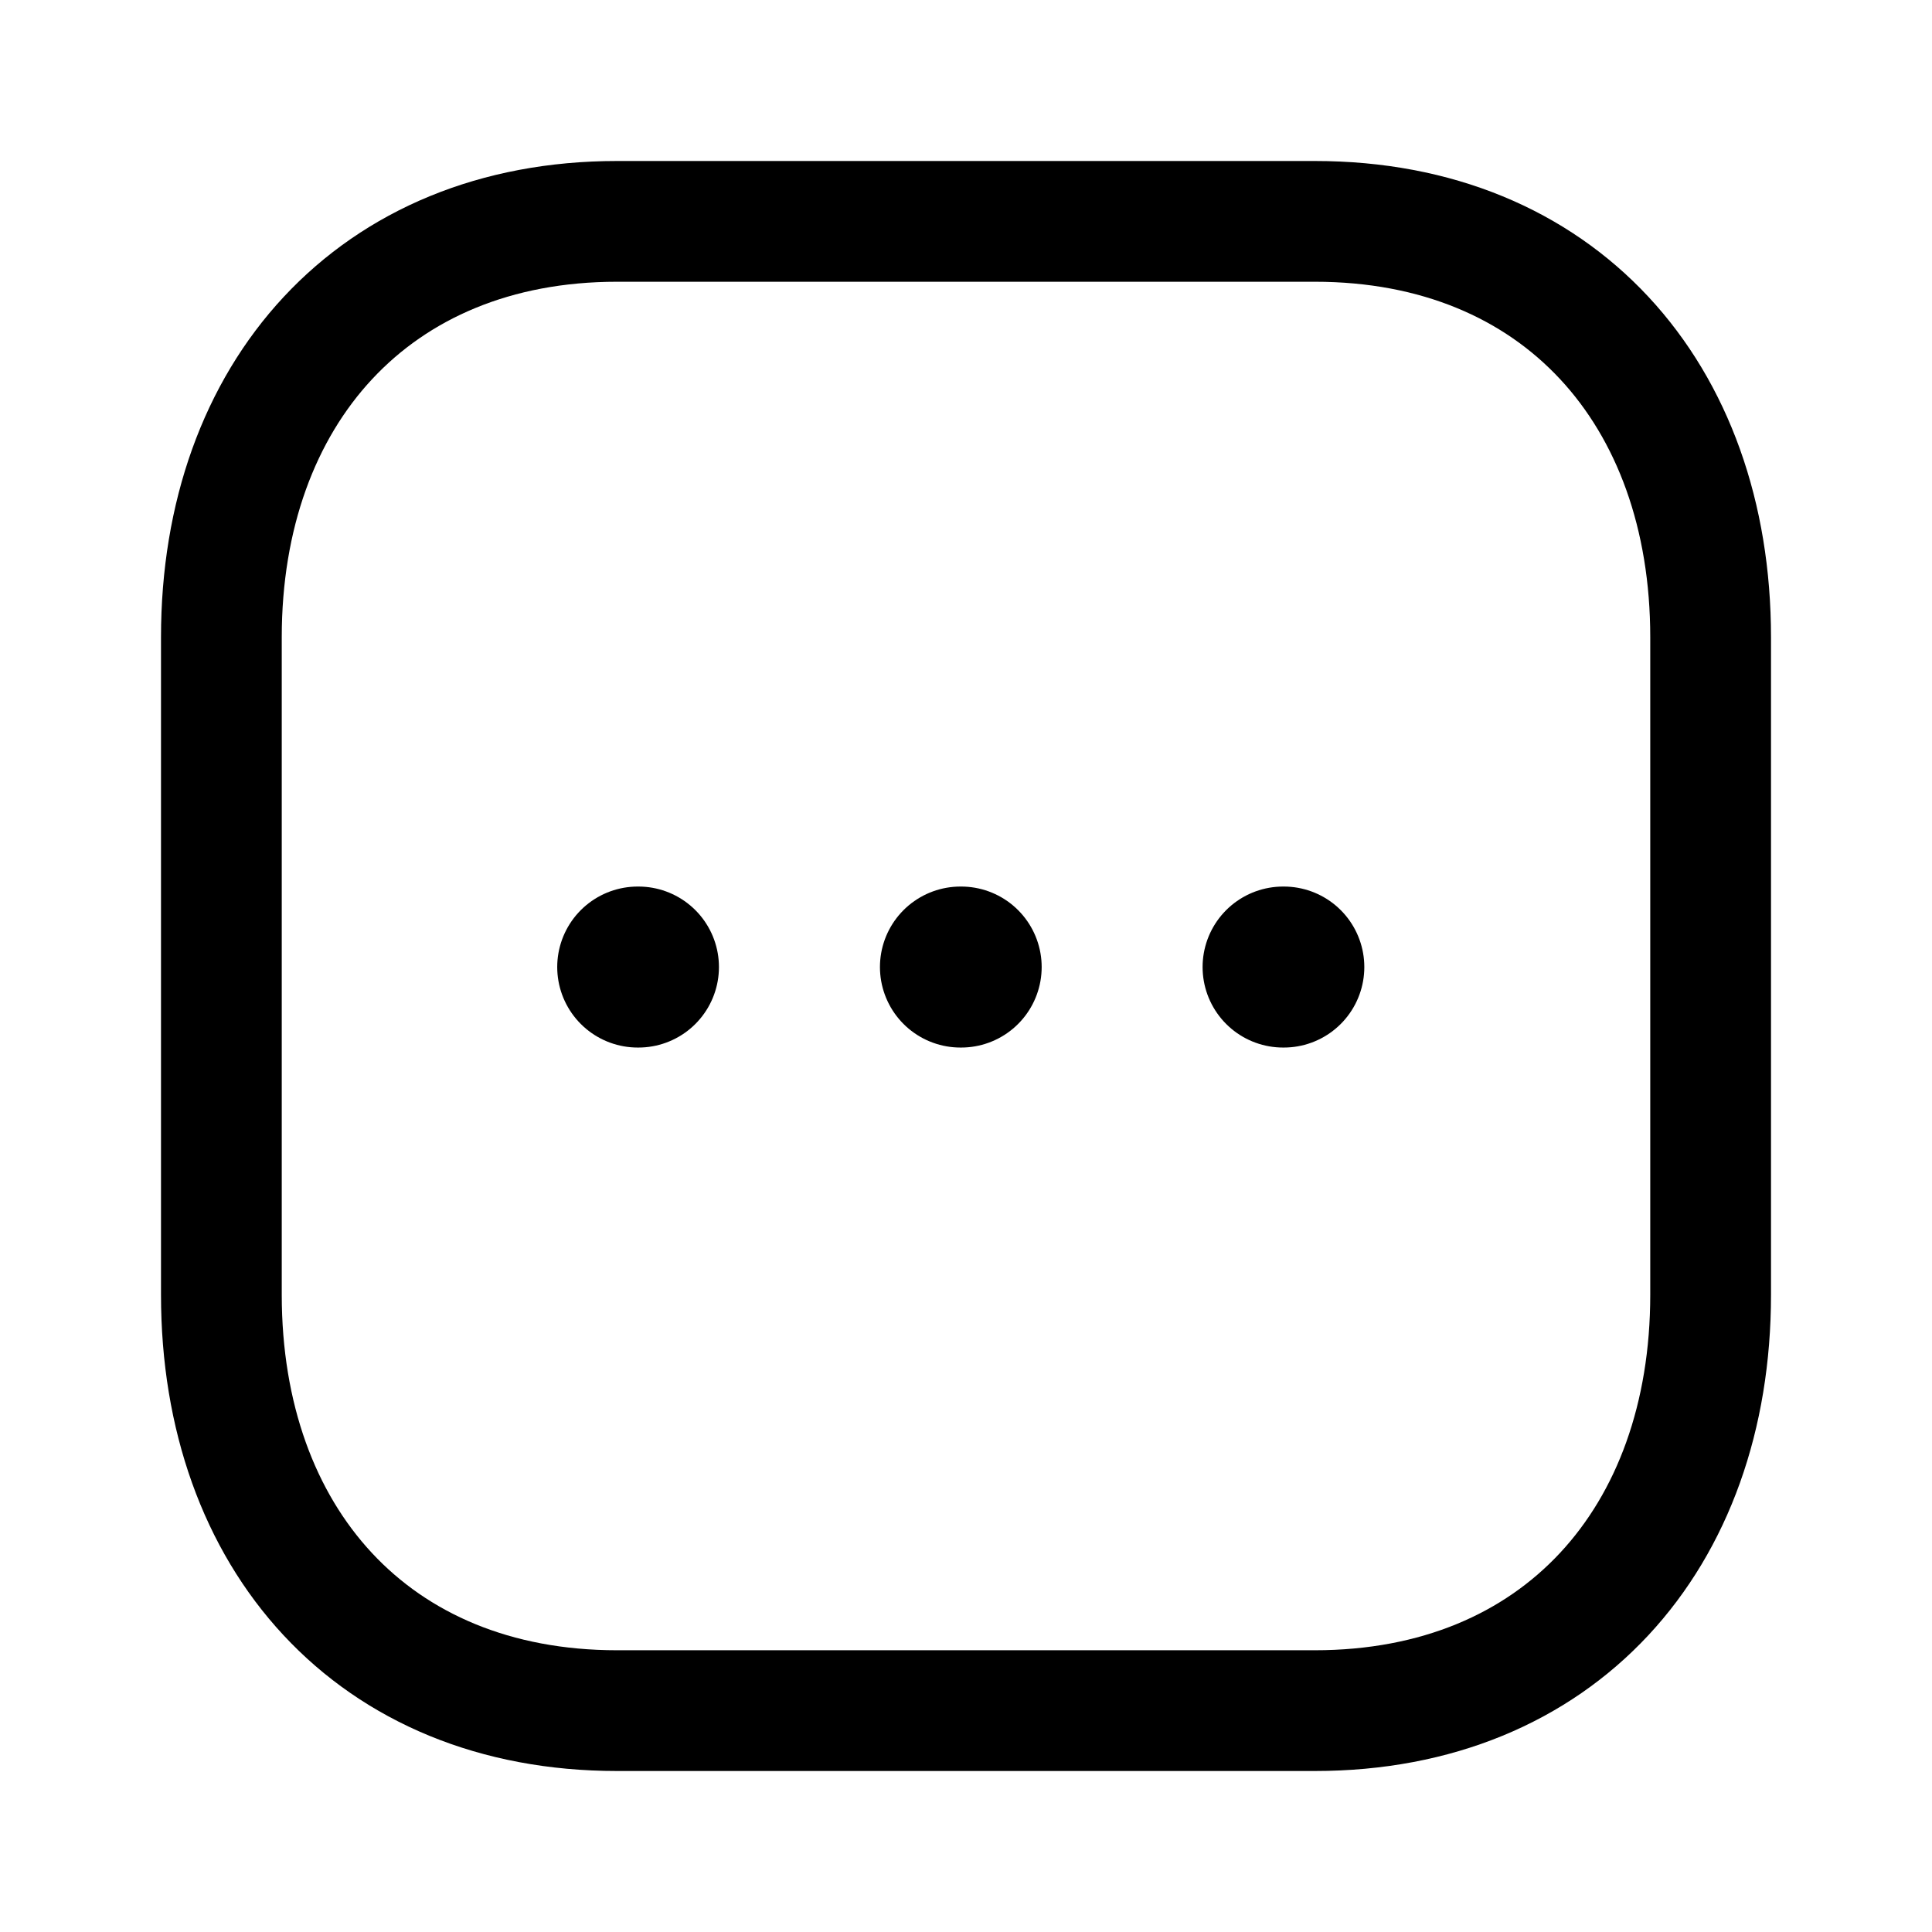
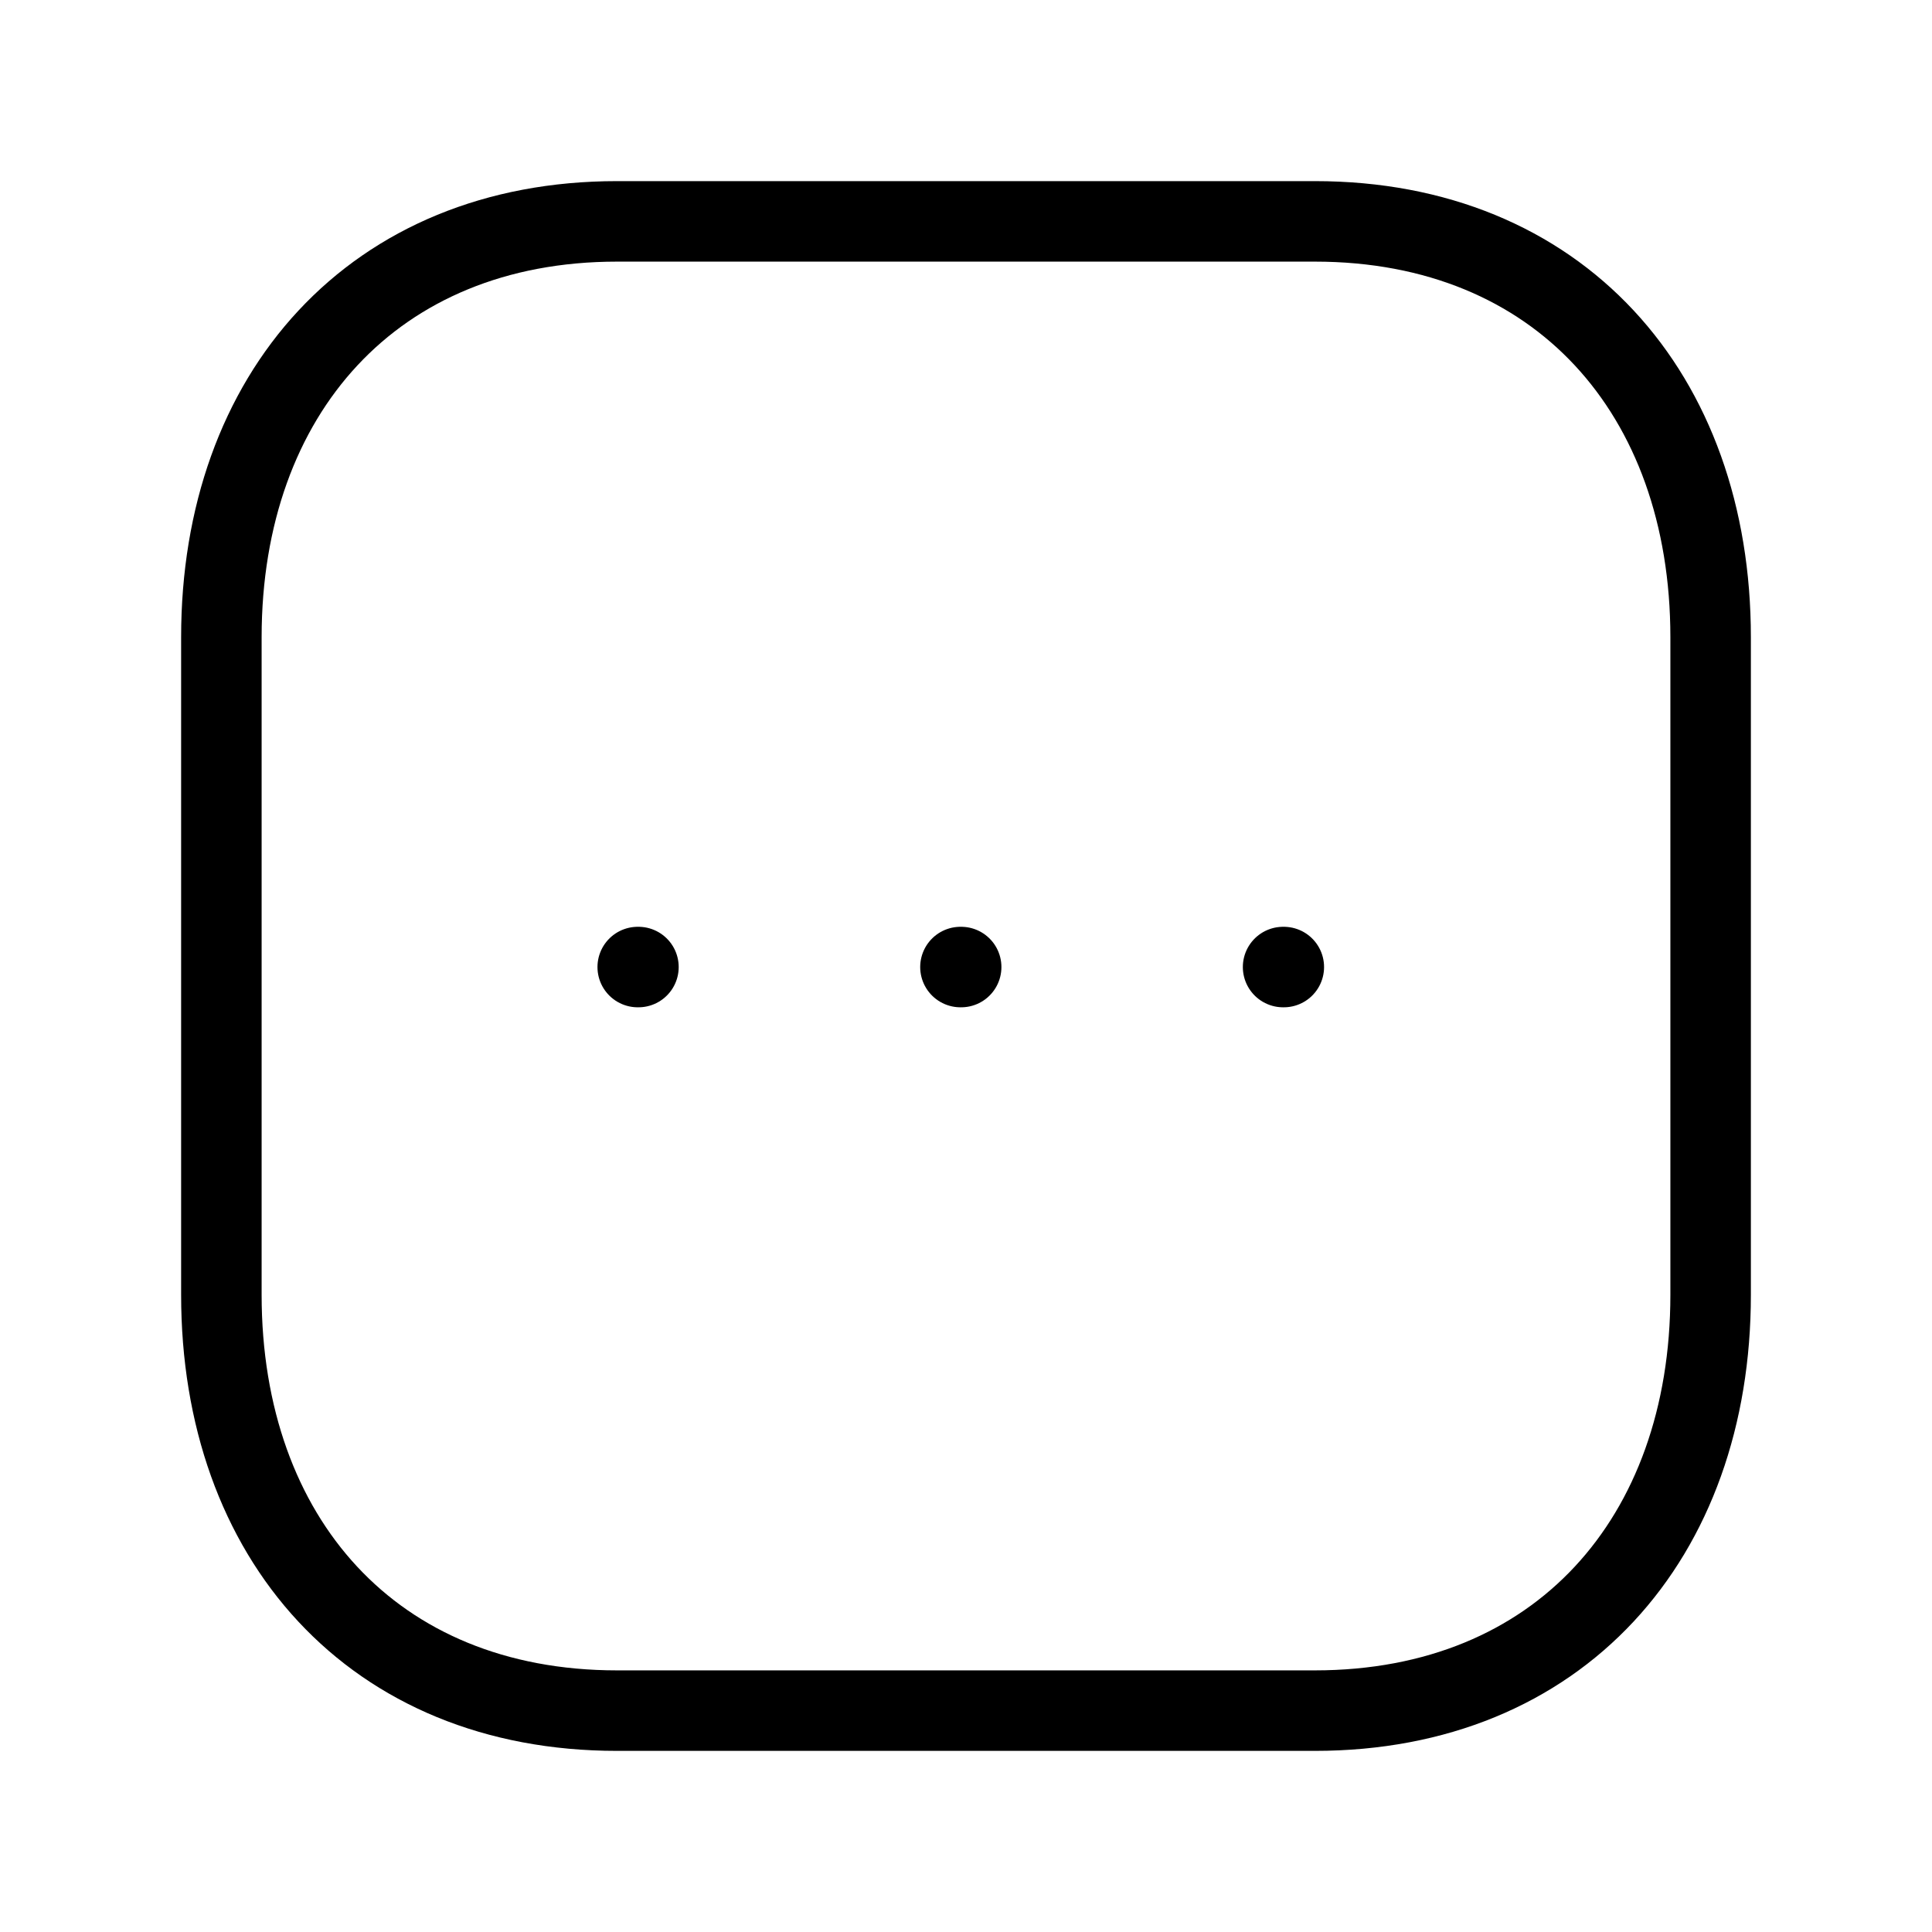
<svg xmlns="http://www.w3.org/2000/svg" width="24" height="24" viewBox="0 0 24 24" fill="none">
  <g id="Iconly/Regular/Light/More Square">
    <g id="More Square">
-       <path id="Stroke 1" fill-rule="evenodd" clip-rule="evenodd" d="M16.334 2.75H7.665C4.644 2.75 2.75 4.889 2.75 7.916V16.084C2.75 19.111 4.634 21.25 7.665 21.25H16.333C19.364 21.25 21.25 19.111 21.25 16.084V7.916C21.25 4.889 19.364 2.75 16.334 2.75Z" stroke="black" stroke-width="1.5" stroke-linecap="round" stroke-linejoin="round" />
-       <path id="Stroke 11" d="M15.939 12.013H15.948" stroke="black" stroke-width="2" stroke-linecap="round" stroke-linejoin="round" />
-       <path id="Stroke 13" d="M11.931 12.013H11.94" stroke="black" stroke-width="2" stroke-linecap="round" stroke-linejoin="round" />
-       <path id="Stroke 15" d="M7.922 12.013H7.931" stroke="black" stroke-width="2" stroke-linecap="round" stroke-linejoin="round" />
+       <path id="Stroke 1" fillRule="evenodd" clipRule="evenodd" d="M16.334 2.75H7.665C4.644 2.75 2.75 4.889 2.75 7.916V16.084C2.75 19.111 4.634 21.25 7.665 21.25H16.333C19.364 21.25 21.25 19.111 21.25 16.084V7.916C21.25 4.889 19.364 2.75 16.334 2.75Z" stroke="black" strokeWidth="1.5" stroke-linecap="round" strokeLinejoin="round" />
+       <path id="Stroke 11" d="M15.939 12.013H15.948" stroke="black" strokeWidth="2" stroke-linecap="round" strokeLinejoin="round" />
+       <path id="Stroke 13" d="M11.931 12.013H11.94" stroke="black" strokeWidth="2" stroke-linecap="round" strokeLinejoin="round" />
+       <path id="Stroke 15" d="M7.922 12.013H7.931" stroke="black" strokeWidth="2" stroke-linecap="round" strokeLinejoin="round" />
    </g>
  </g>
</svg>
